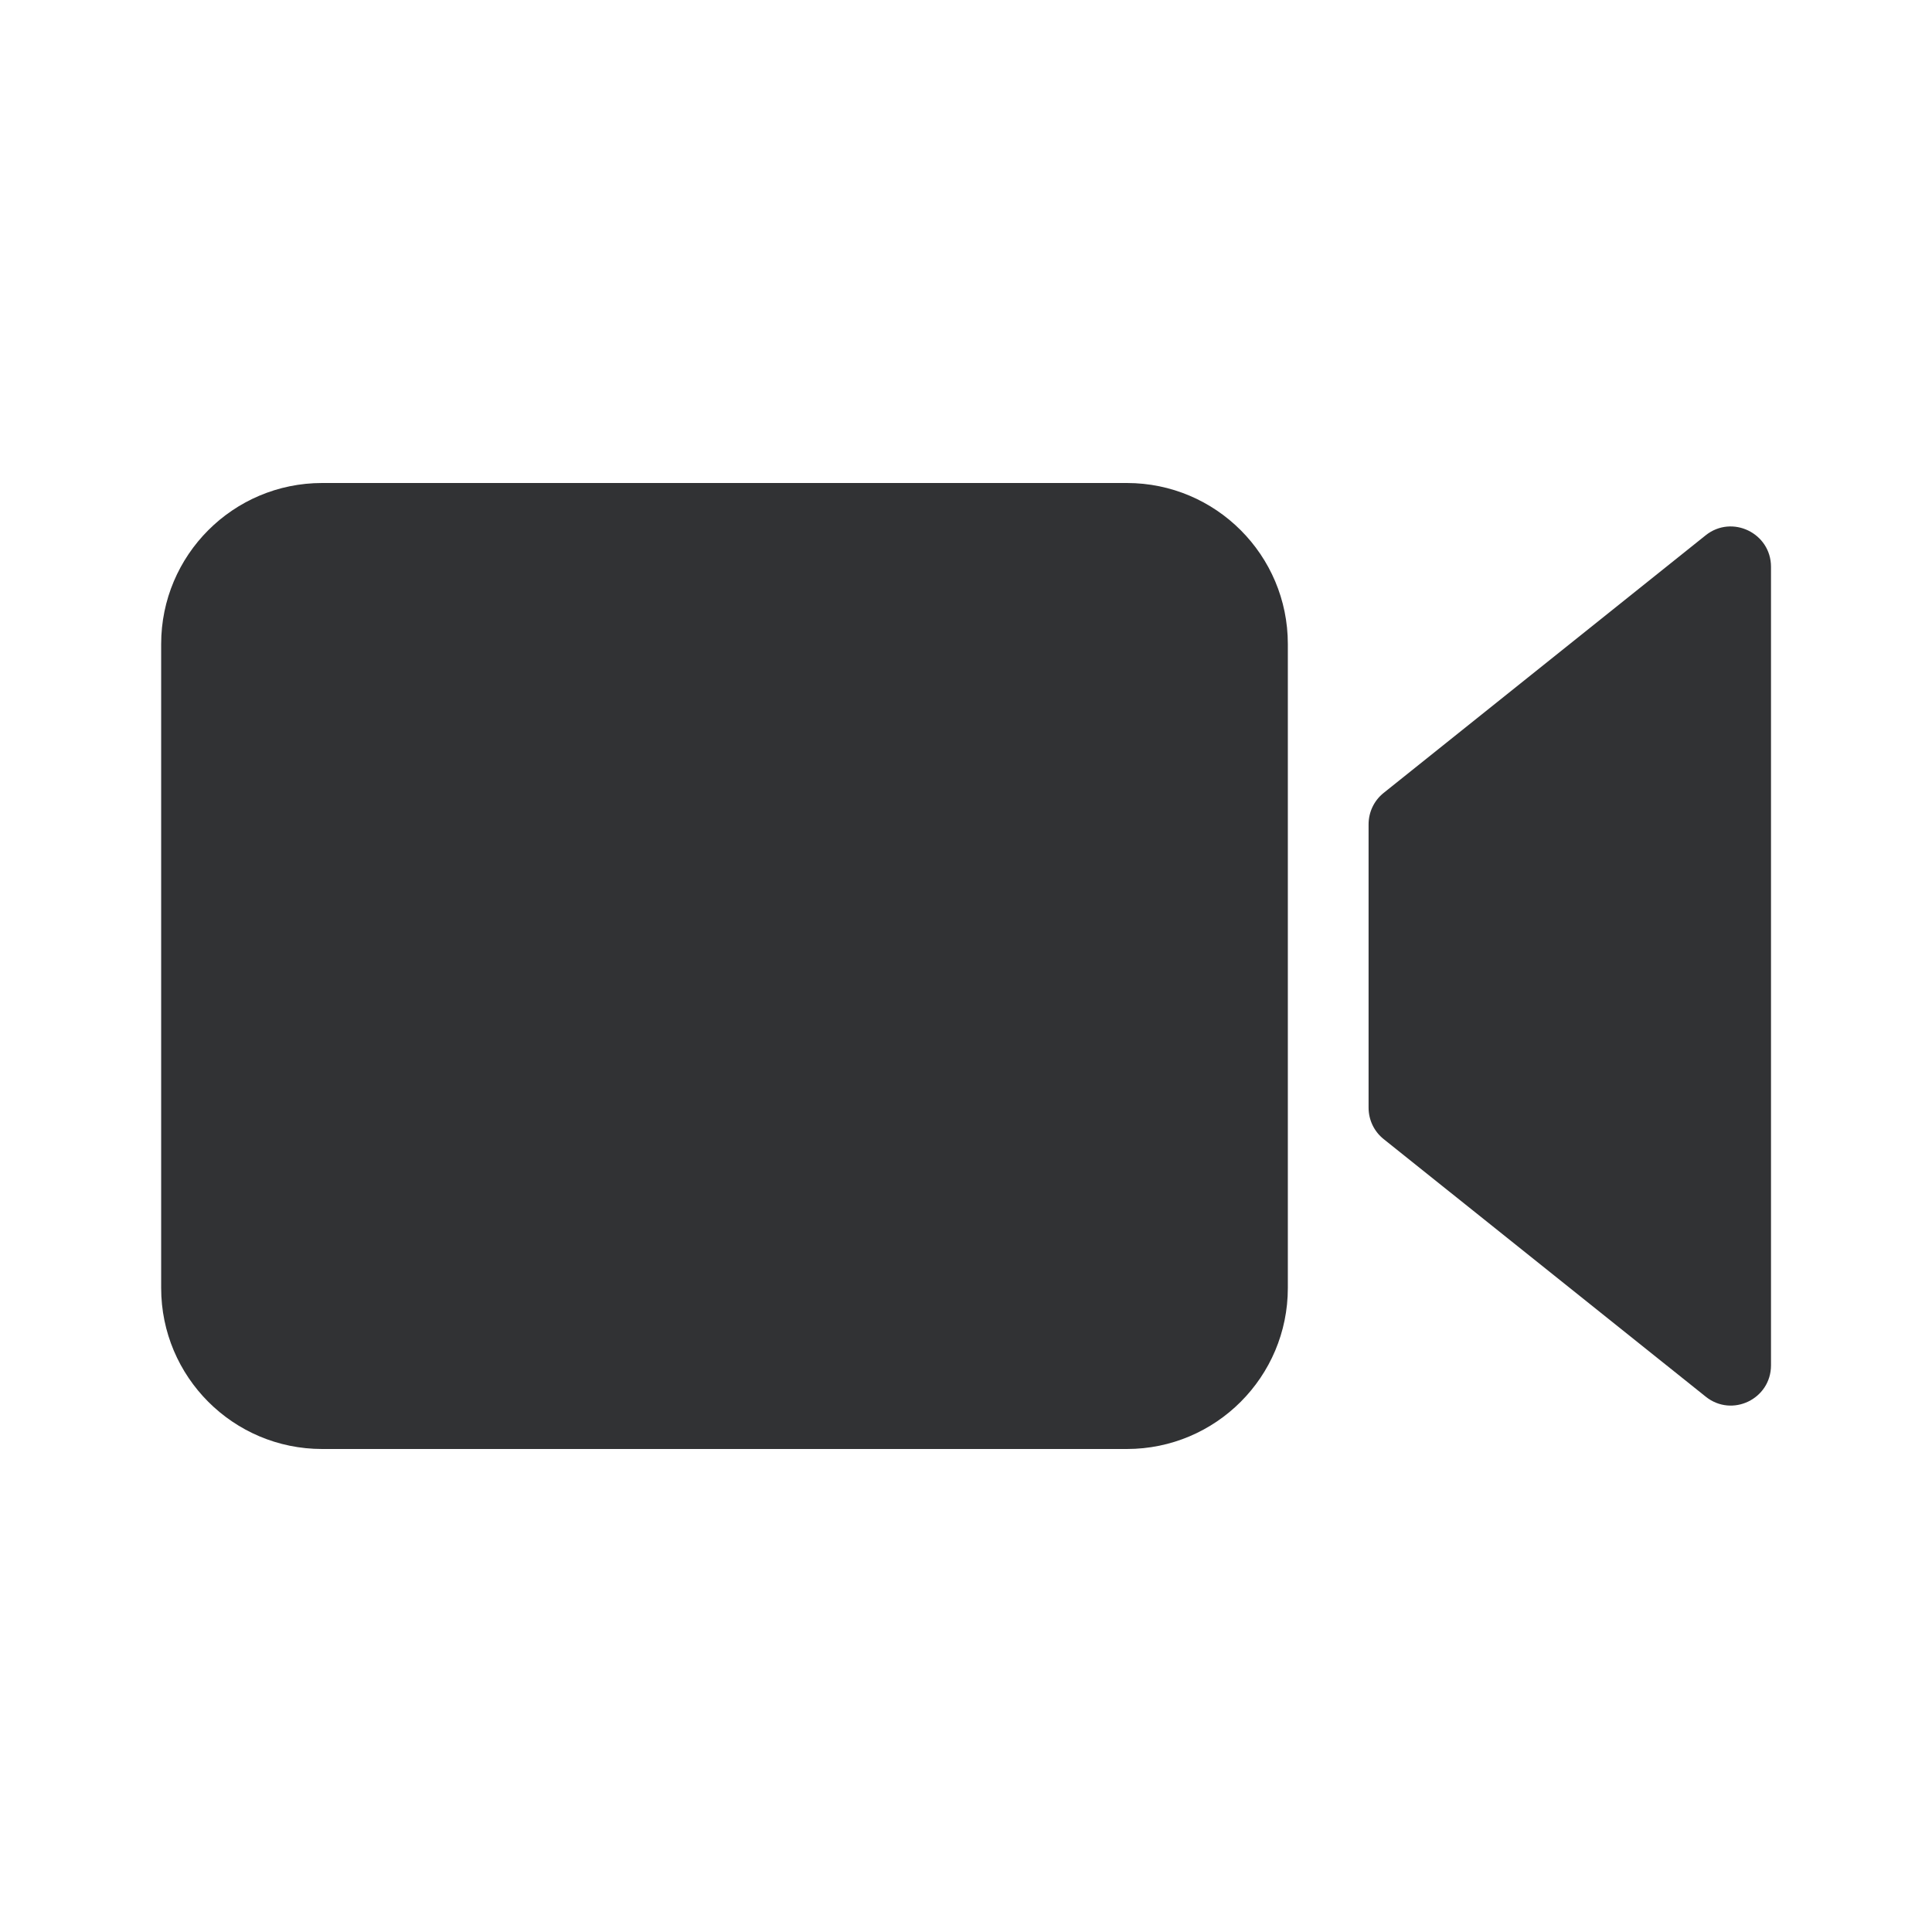
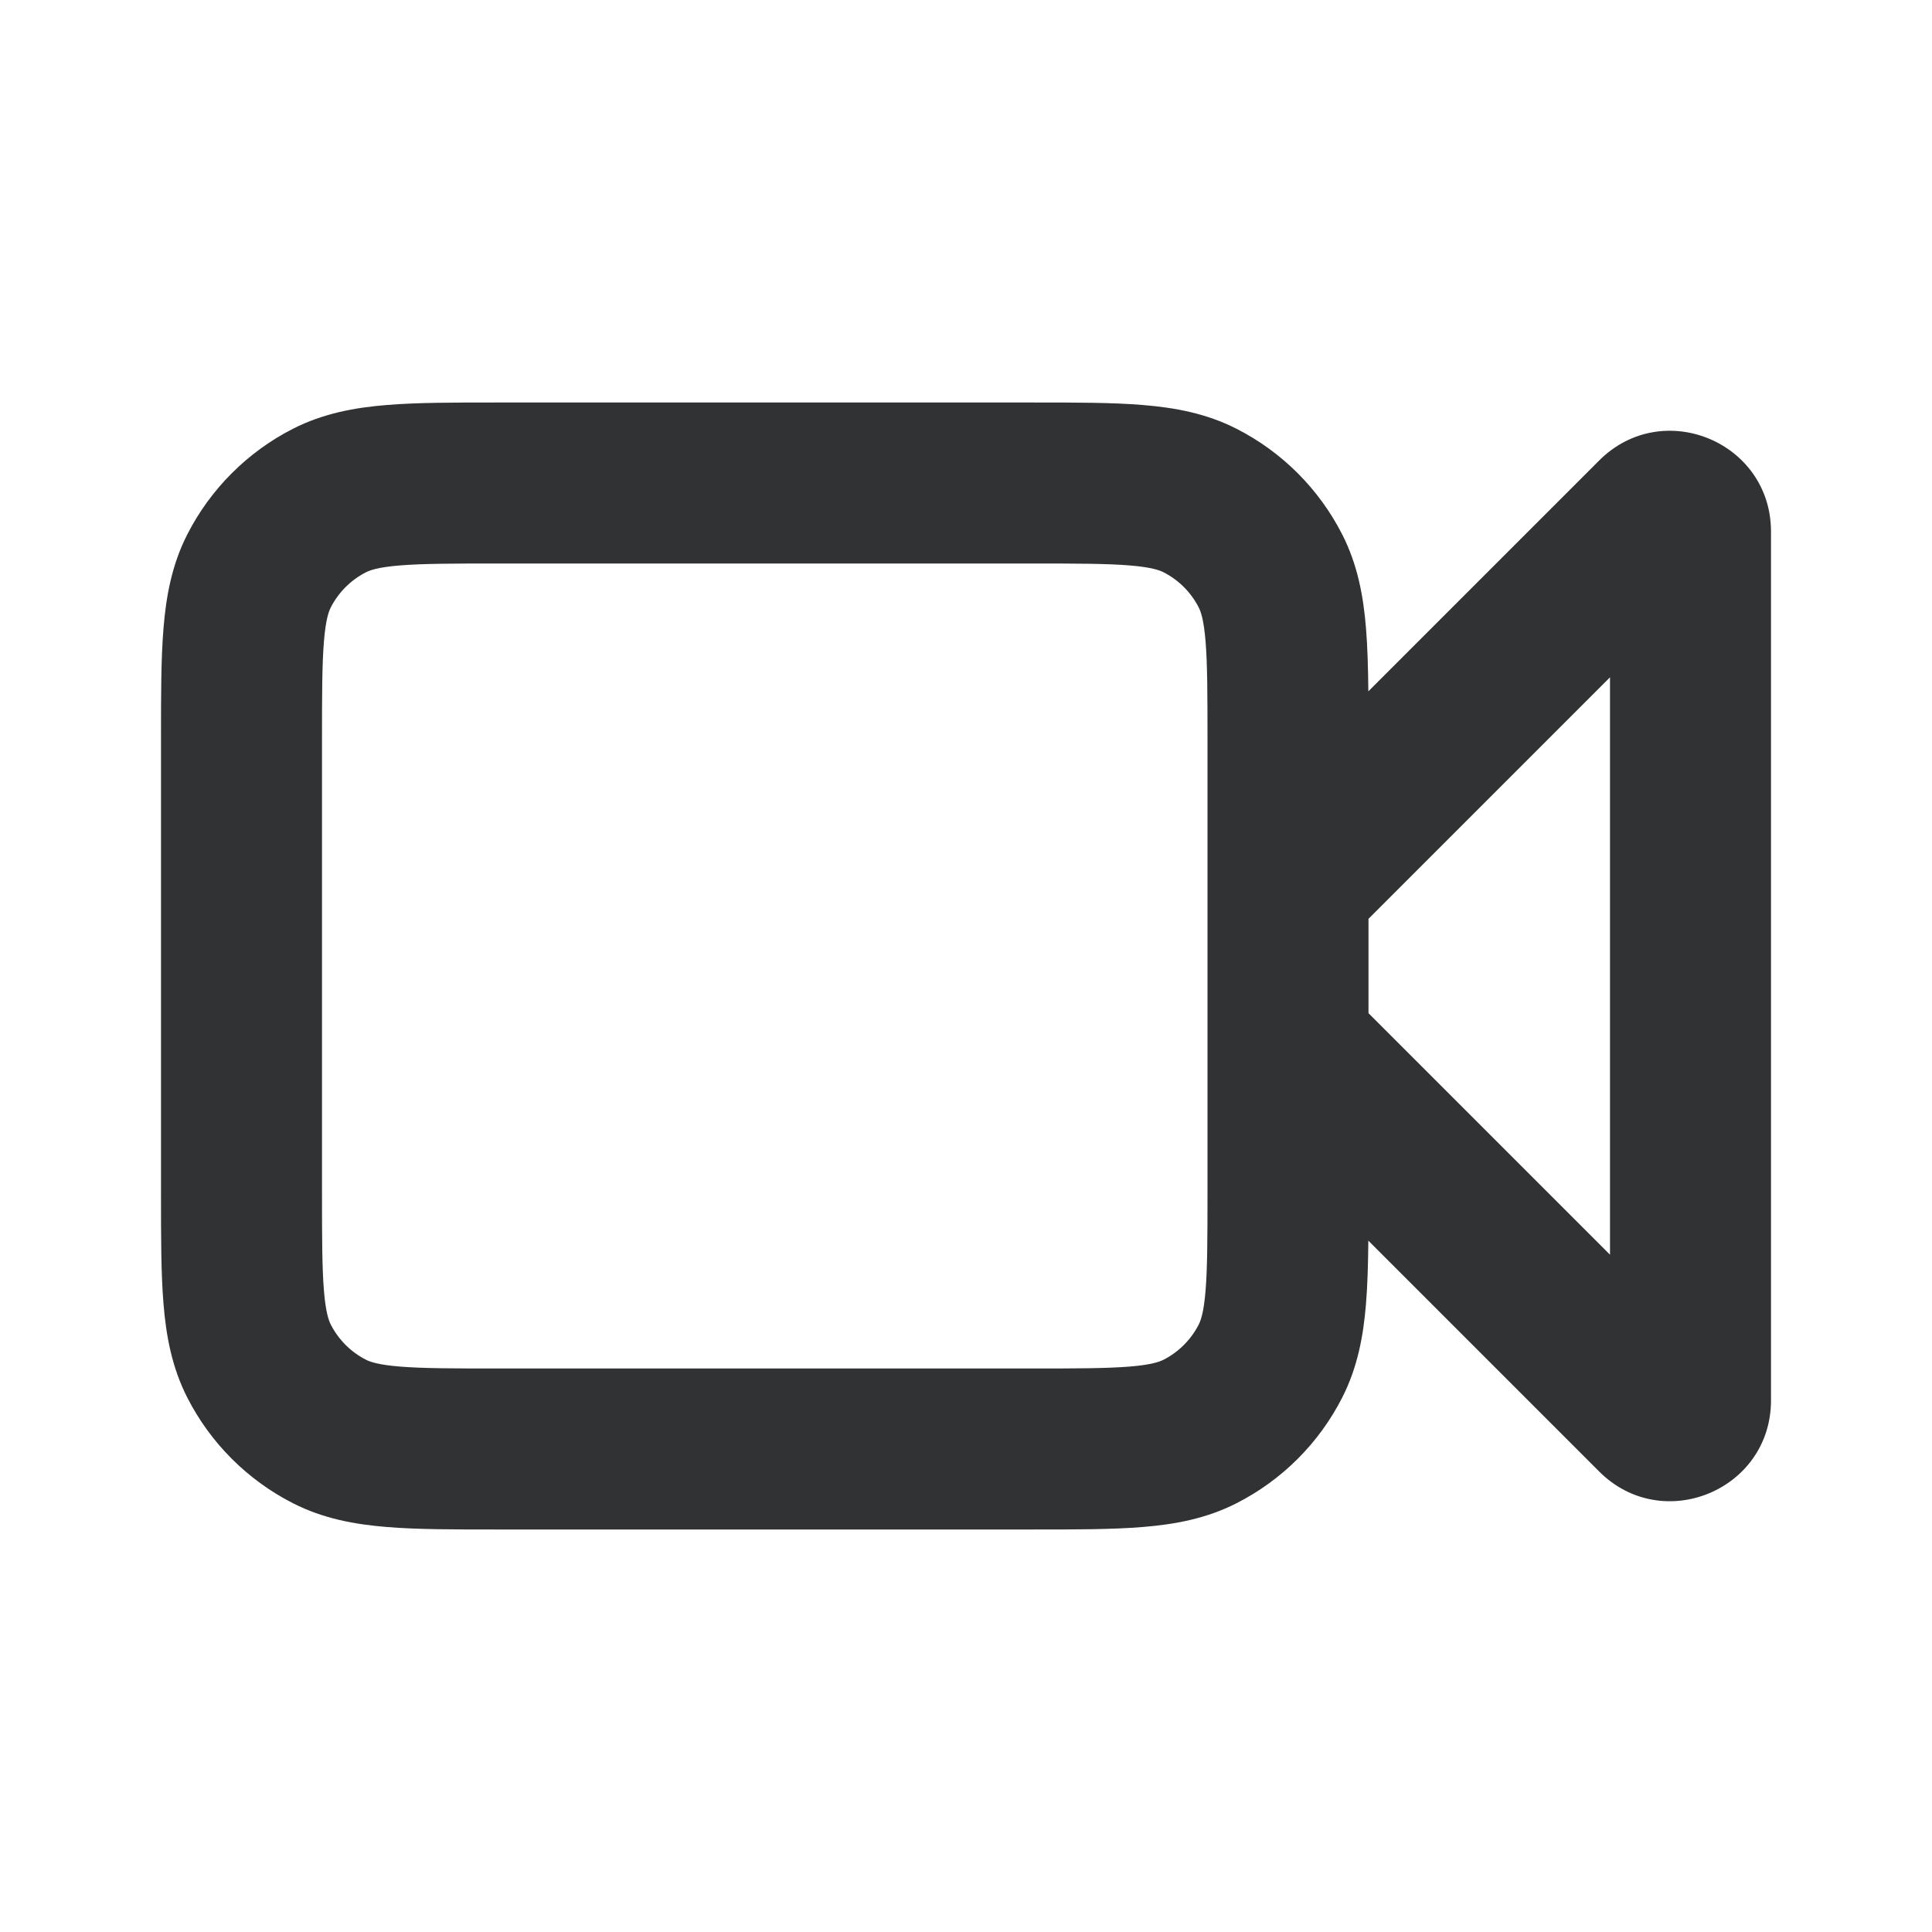
<svg xmlns="http://www.w3.org/2000/svg" width="24" height="24" viewBox="0 0 24 24" fill="none">
-   <path fill-rule="evenodd" clip-rule="evenodd" d="M13.998 6H4.002C2.897 6 2.002 6.896 2.002 8V16C2.002 17.104 2.897 18 4.002 18H13.998C15.103 18 15.998 17.104 15.998 16V8C15.998 6.896 15.103 6 13.998 6ZM21.188 17.349L17.188 14.15C17.069 14.055 17.001 13.912 17.001 13.759V10.241C17.001 10.088 17.069 9.945 17.188 9.85L21.188 6.65C21.515 6.388 22 6.622 22 7.041V16.96C22 17.38 21.515 17.613 21.188 17.349Z" fill="#313234" />
+   <path fill-rule="evenodd" clip-rule="evenodd" d="M12.838 5H6.161C5.634 5 5.18 5 4.805 5.031C4.41 5.063 4.016 5.134 3.638 5.327C3.074 5.615 2.615 6.074 2.327 6.638C2.134 7.016 2.063 7.41 2.031 7.805C2 8.18 2 8.634 2 9.161V14.838C2 15.366 2 15.82 2.031 16.195C2.063 16.59 2.134 16.984 2.327 17.362C2.615 17.927 3.074 18.385 3.638 18.673C4.016 18.866 4.41 18.937 4.805 18.969C5.18 19 5.634 19 6.161 19H12.838C13.366 19 13.82 19 14.195 18.969C14.59 18.937 14.984 18.866 15.362 18.673C15.927 18.385 16.385 17.927 16.673 17.362C16.866 16.984 16.937 16.59 16.969 16.195C16.988 15.964 16.995 15.703 16.998 15.412L19.866 18.28C20.654 19.068 22 18.51 22 17.396V6.604C22 5.49 20.654 4.932 19.866 5.72L16.998 8.588C16.995 8.297 16.988 8.036 16.969 7.805C16.937 7.41 16.866 7.016 16.673 6.638C16.385 6.074 15.927 5.615 15.362 5.327C14.984 5.134 14.59 5.063 14.195 5.031C13.82 5 13.366 5 12.838 5ZM17 11.414V12.586L20 15.586V8.414L17 11.414ZM4.546 7.109C4.595 7.084 4.696 7.046 4.968 7.024C5.251 7.001 5.623 7 6.2 7H12.8C13.377 7 13.749 7.001 14.032 7.024C14.304 7.046 14.405 7.084 14.454 7.109C14.642 7.205 14.795 7.358 14.891 7.546C14.916 7.595 14.954 7.696 14.976 7.968C14.999 8.251 15 8.623 15 9.2V14.8C15 15.377 14.999 15.749 14.976 16.032C14.954 16.304 14.916 16.404 14.891 16.454C14.795 16.642 14.642 16.795 14.454 16.891C14.405 16.916 14.304 16.954 14.032 16.976C13.749 16.999 13.377 17 12.8 17H6.2C5.623 17 5.251 16.999 4.968 16.976C4.696 16.954 4.595 16.916 4.546 16.891C4.358 16.795 4.205 16.642 4.109 16.454C4.084 16.404 4.046 16.304 4.024 16.032C4.001 15.749 4 15.377 4 14.8V9.2C4 8.623 4.001 8.251 4.024 7.968C4.046 7.696 4.084 7.595 4.109 7.546C4.205 7.358 4.358 7.205 4.546 7.109Z" fill="#313234" />
</svg>
